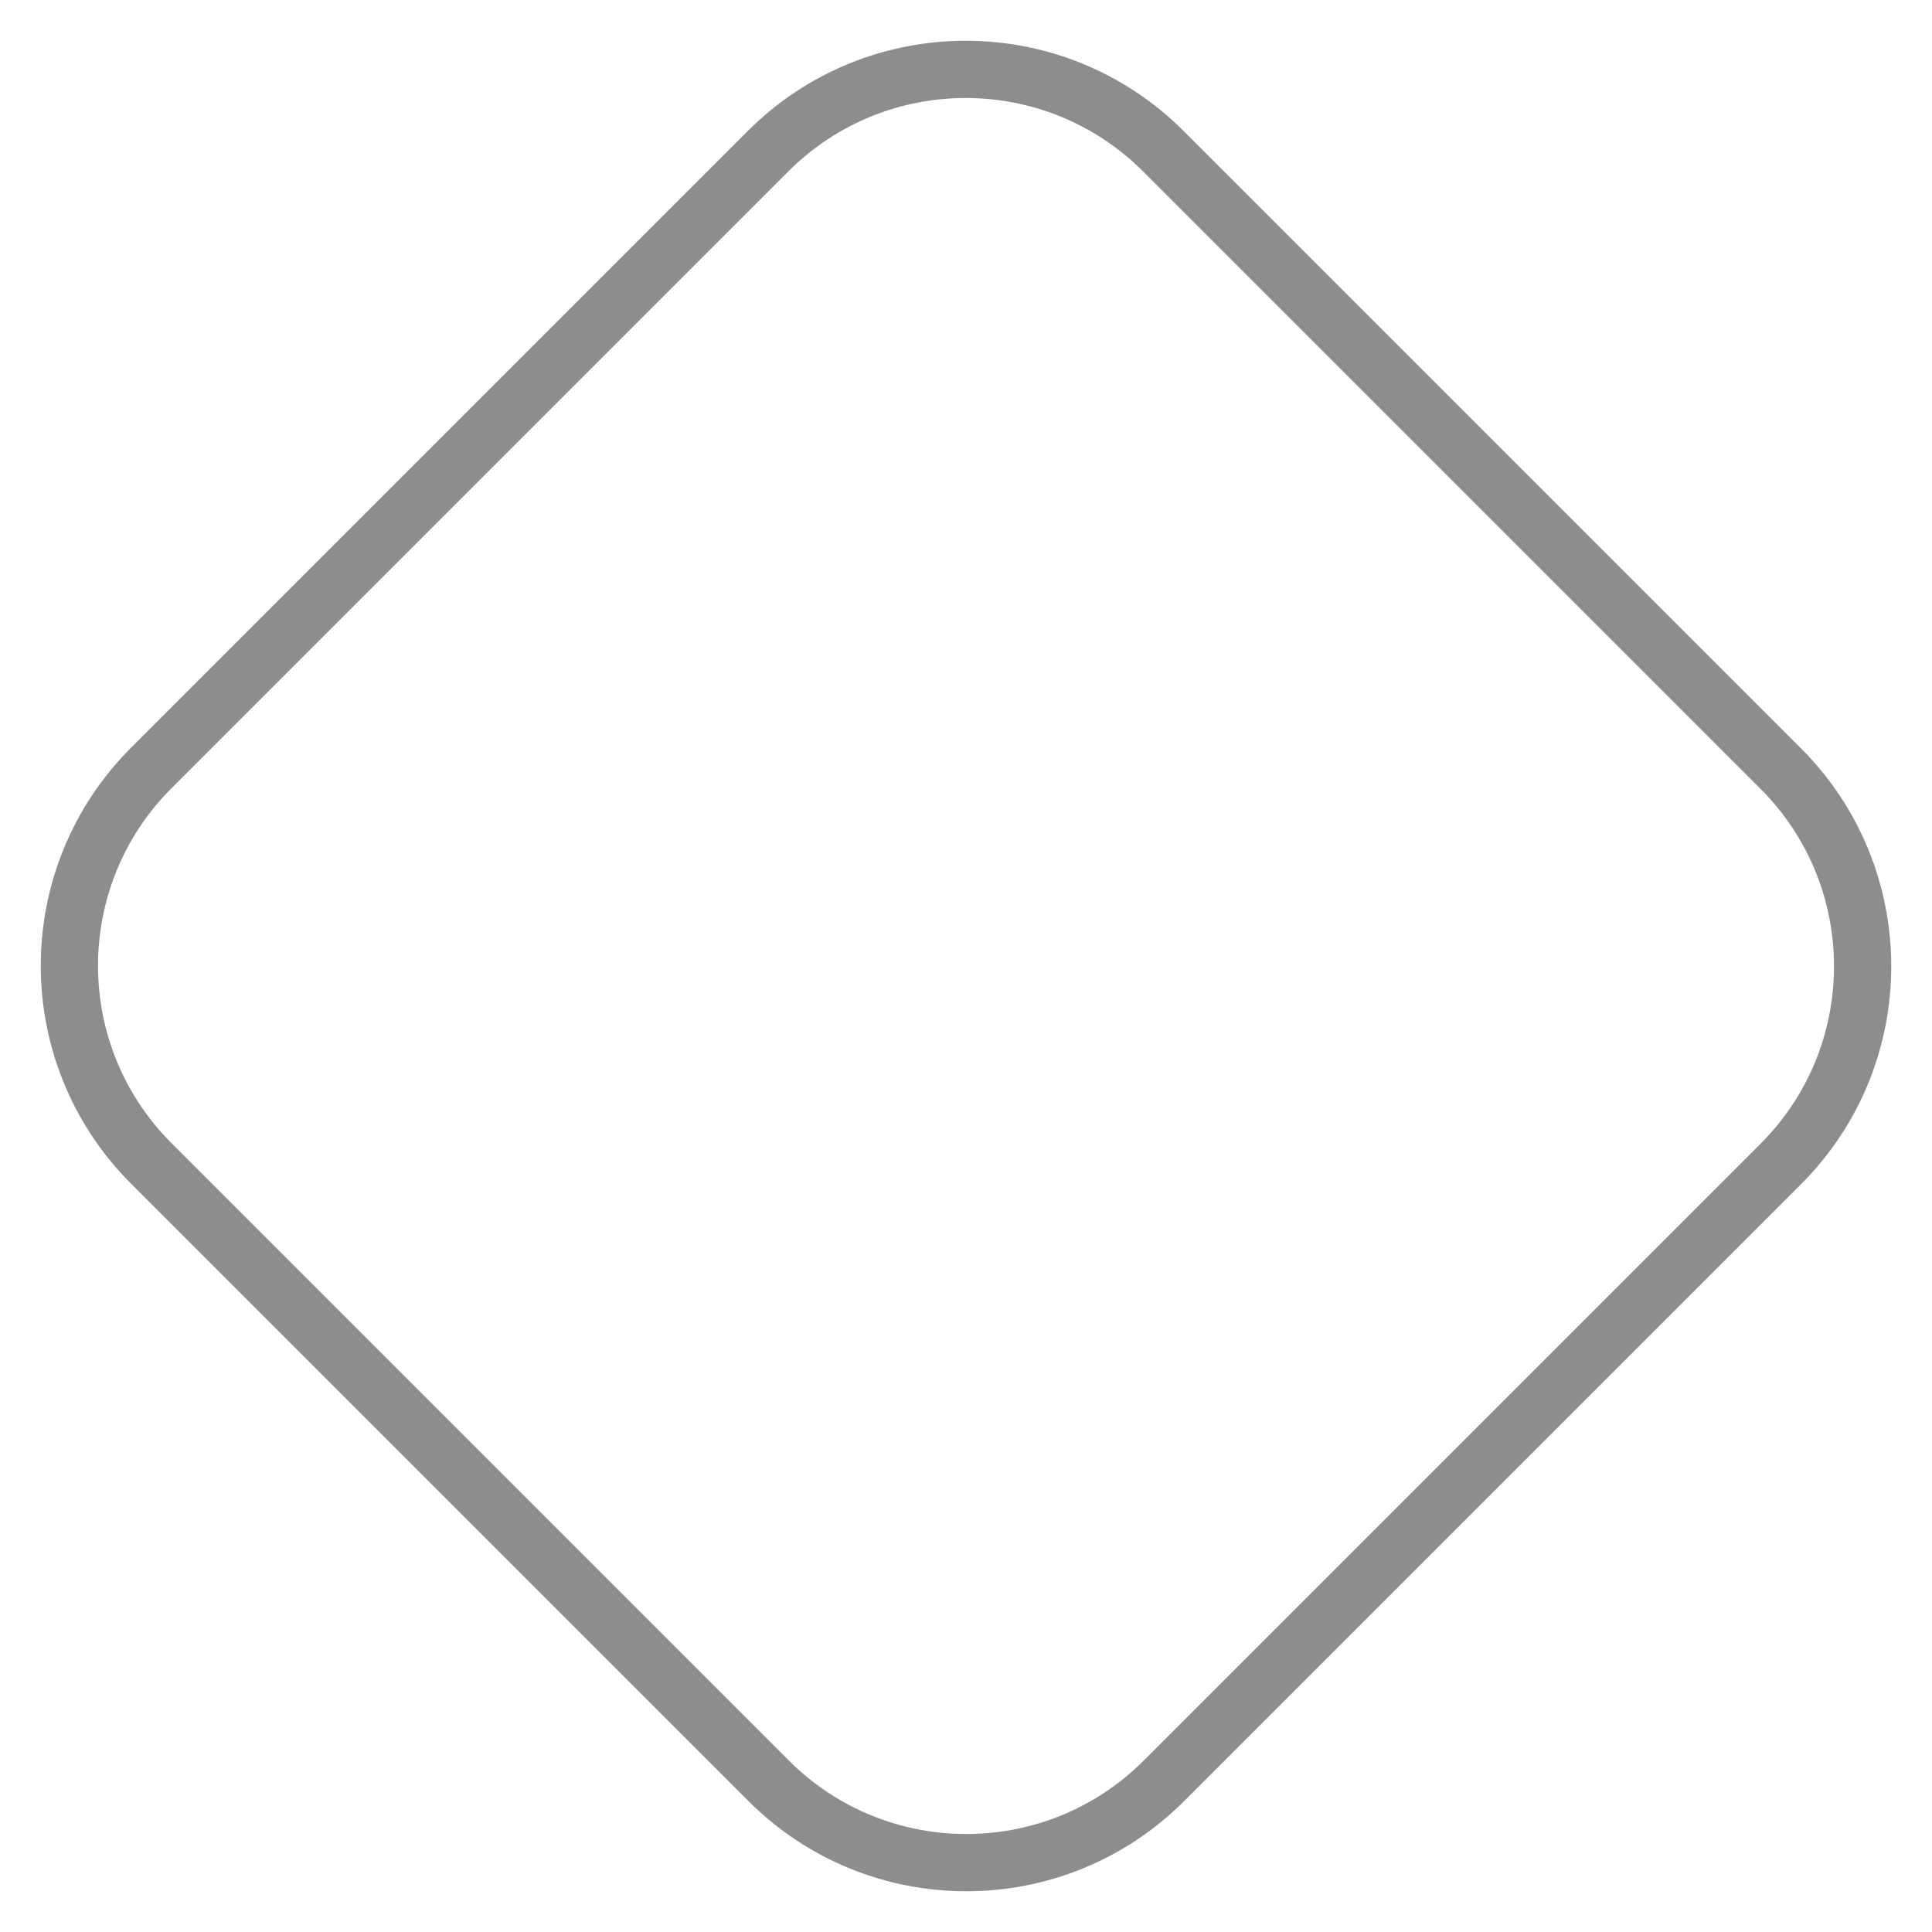
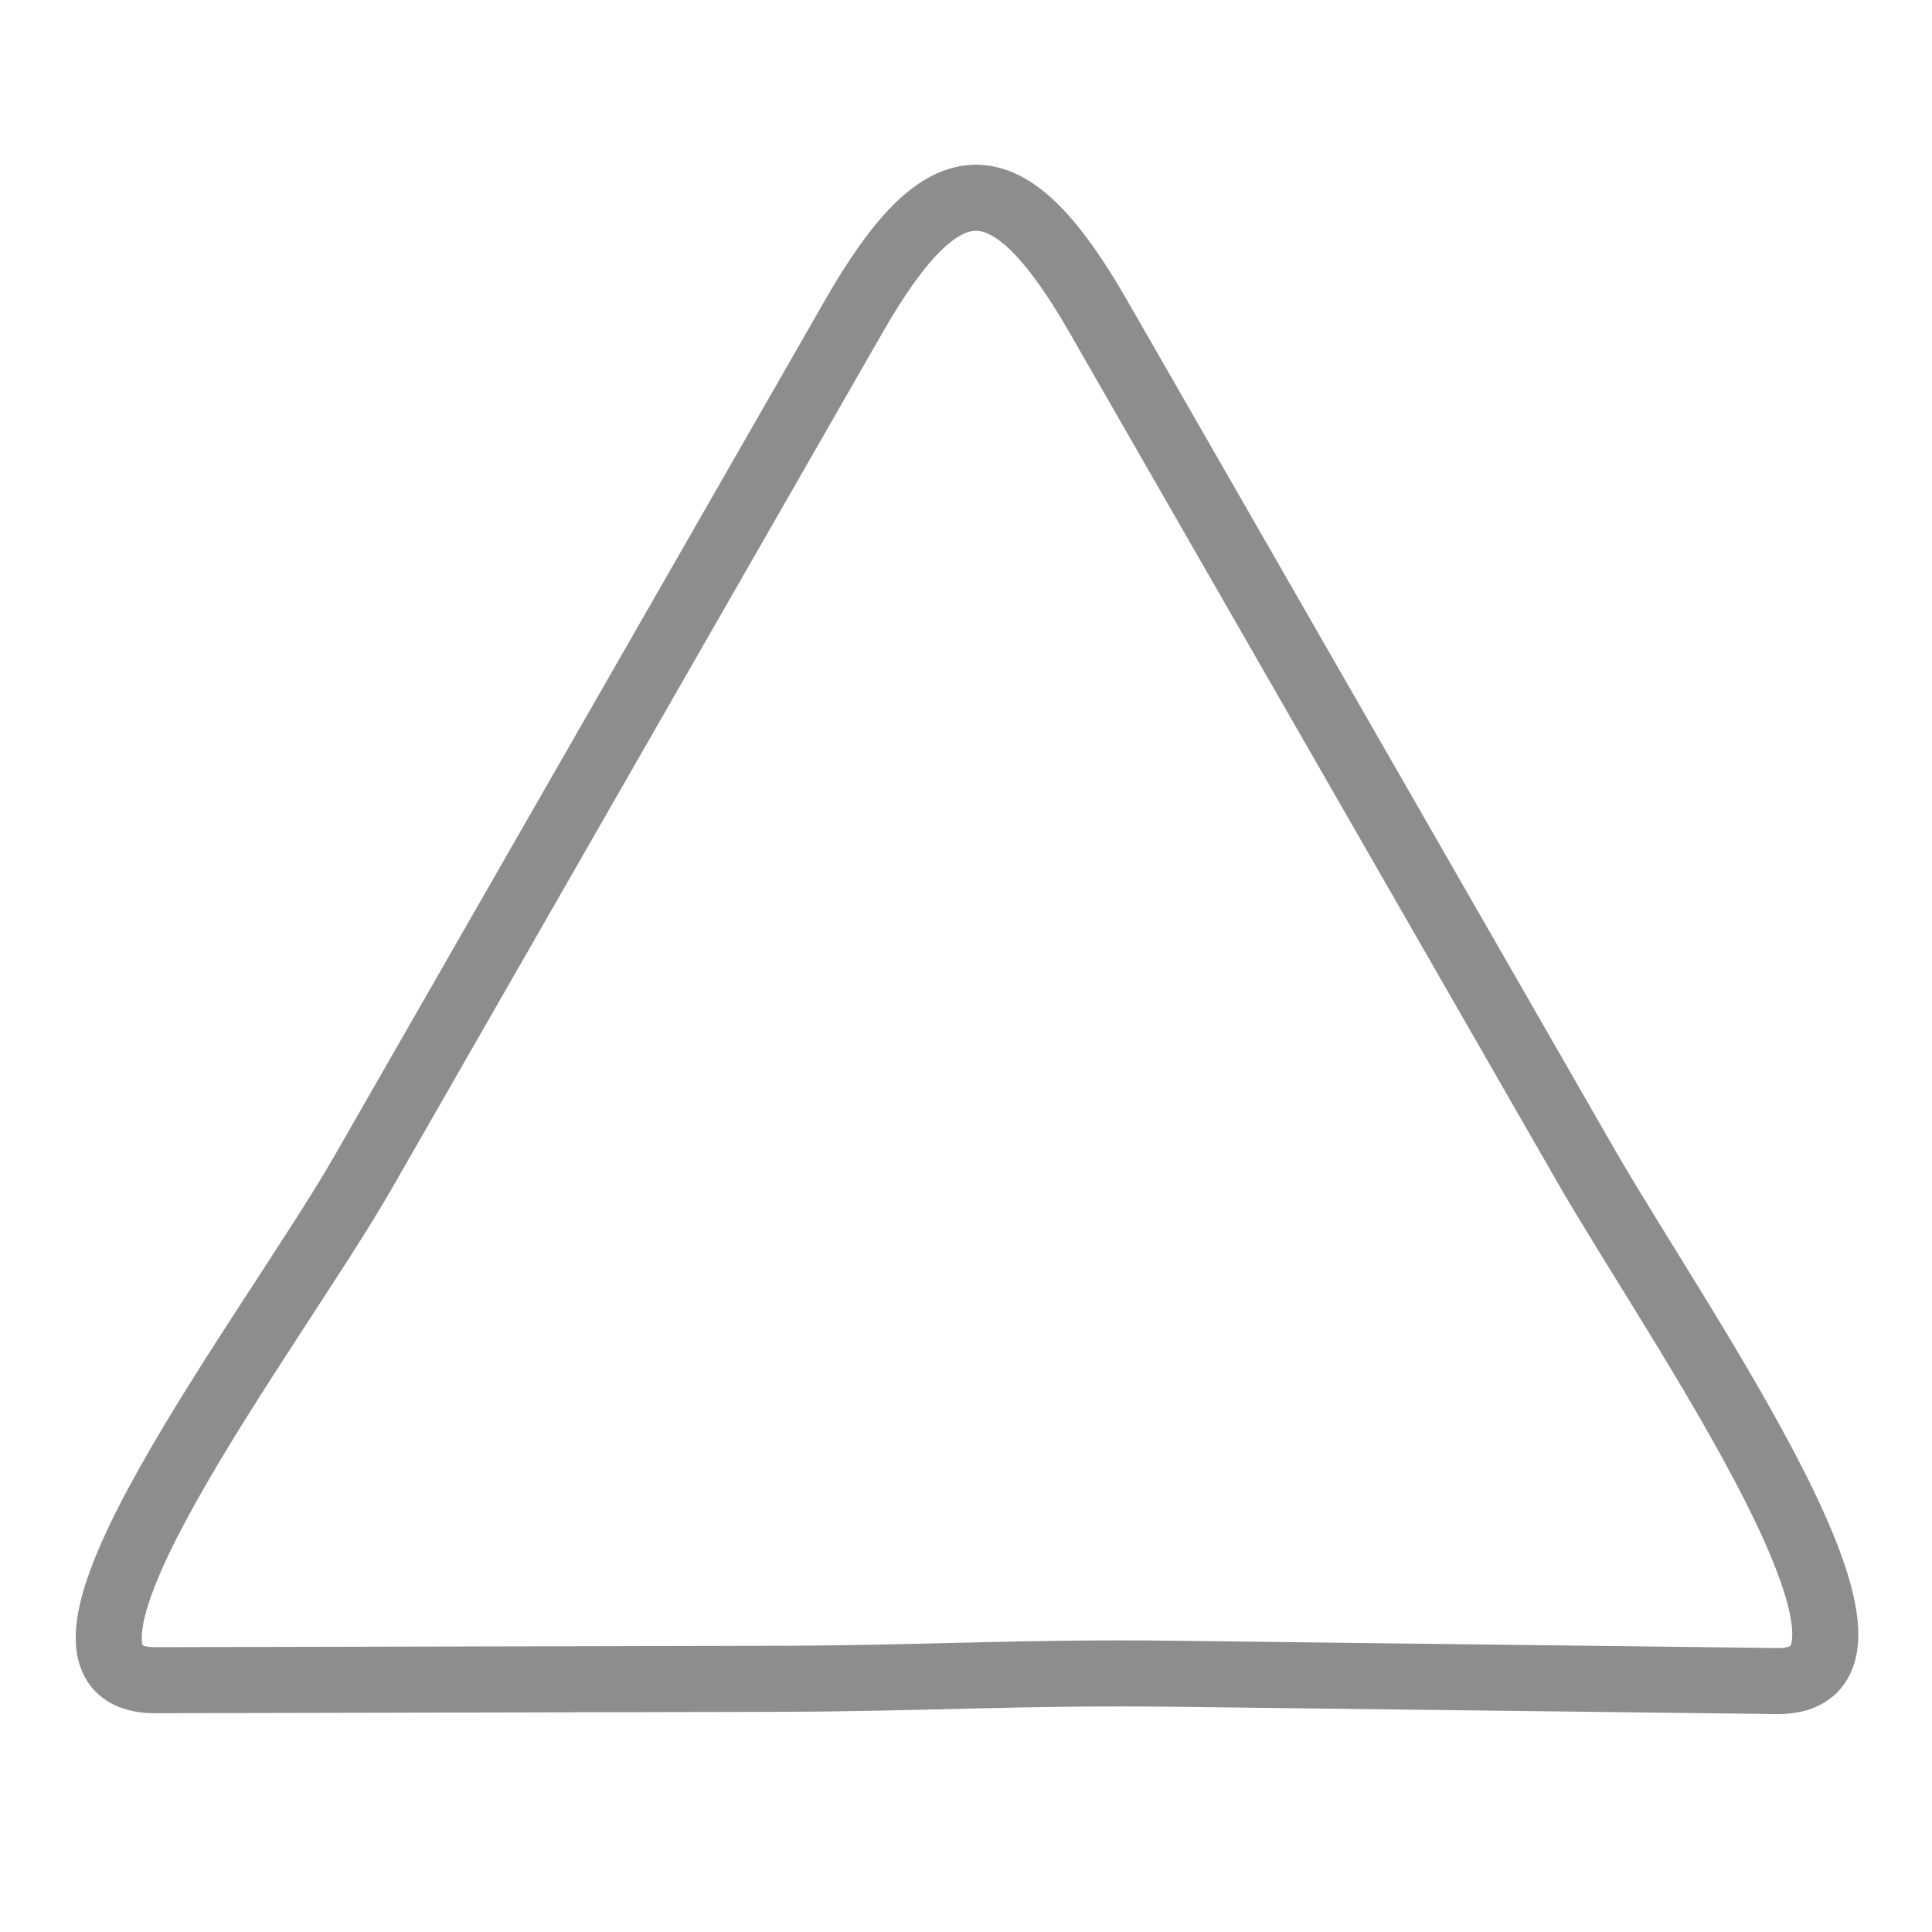
- <svg xmlns="http://www.w3.org/2000/svg" transform="rotate(90);" height="27" width="27" version="1.1" id="svg1">
-   <rect style="fill:none;fill-opacity:1;fill-rule:nonzero;stroke:#8b8d8f;stroke-width:0.8;stroke-miterlimit:4;stroke-dasharray:none;stroke-dashoffset:0;stroke-opacity:1" width="20.016" height="20.004" x="9.084" y="-10.002" ry="3.908" id="rect1" transform="rotate(45)" />
+ <svg xmlns="http://www.w3.org/2000/svg" height="27" width="27">
+   <path id="rect1" style="fill:none;stroke:#8b8d8f;stroke-width:0.923" d="m 15.351,4.426 6.808,11.857 c 1.271,2.214 4.826,7.236 2.672,7.21 l -8.439,-0.102 c -2.155,-0.026 -3.457,0.067 -5.611,0.071 l -8.612,0.019 c -2.155,0.005 1.637,-4.884 2.906,-7.099 L 11.931,4.423 c 1.27,-2.215 2.149,-2.211 3.42,0.003 z" />
</svg>
